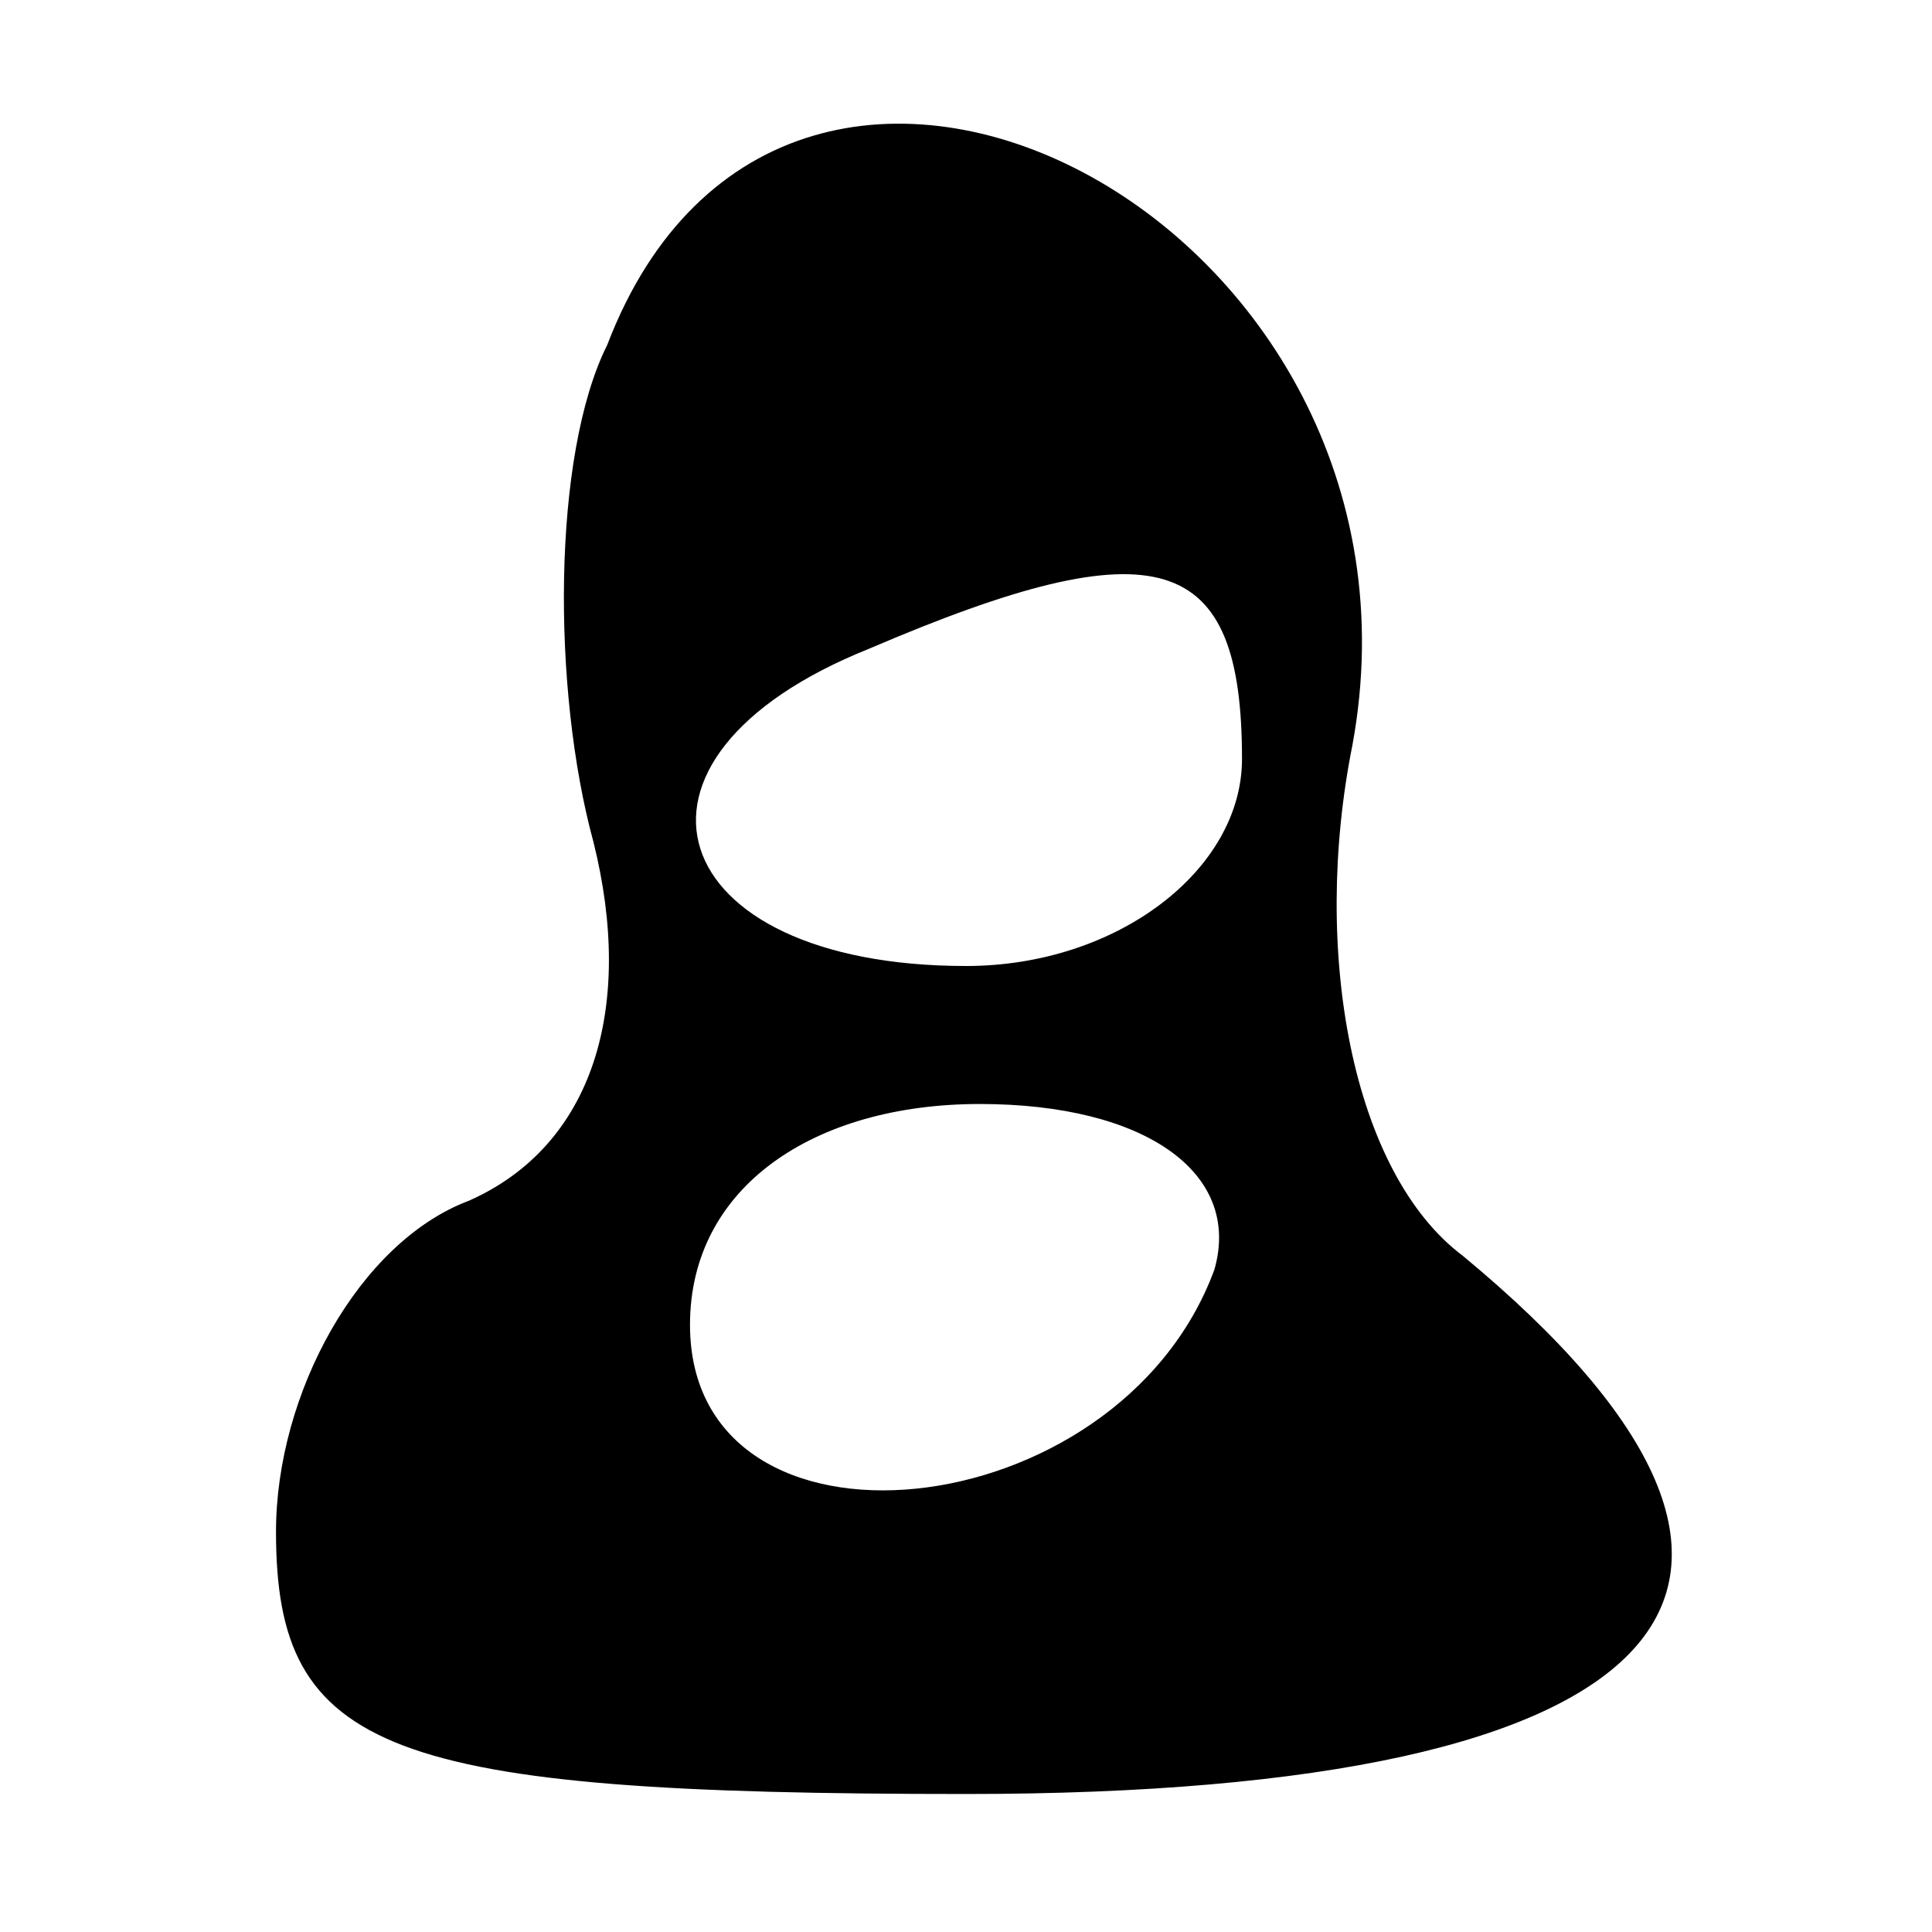
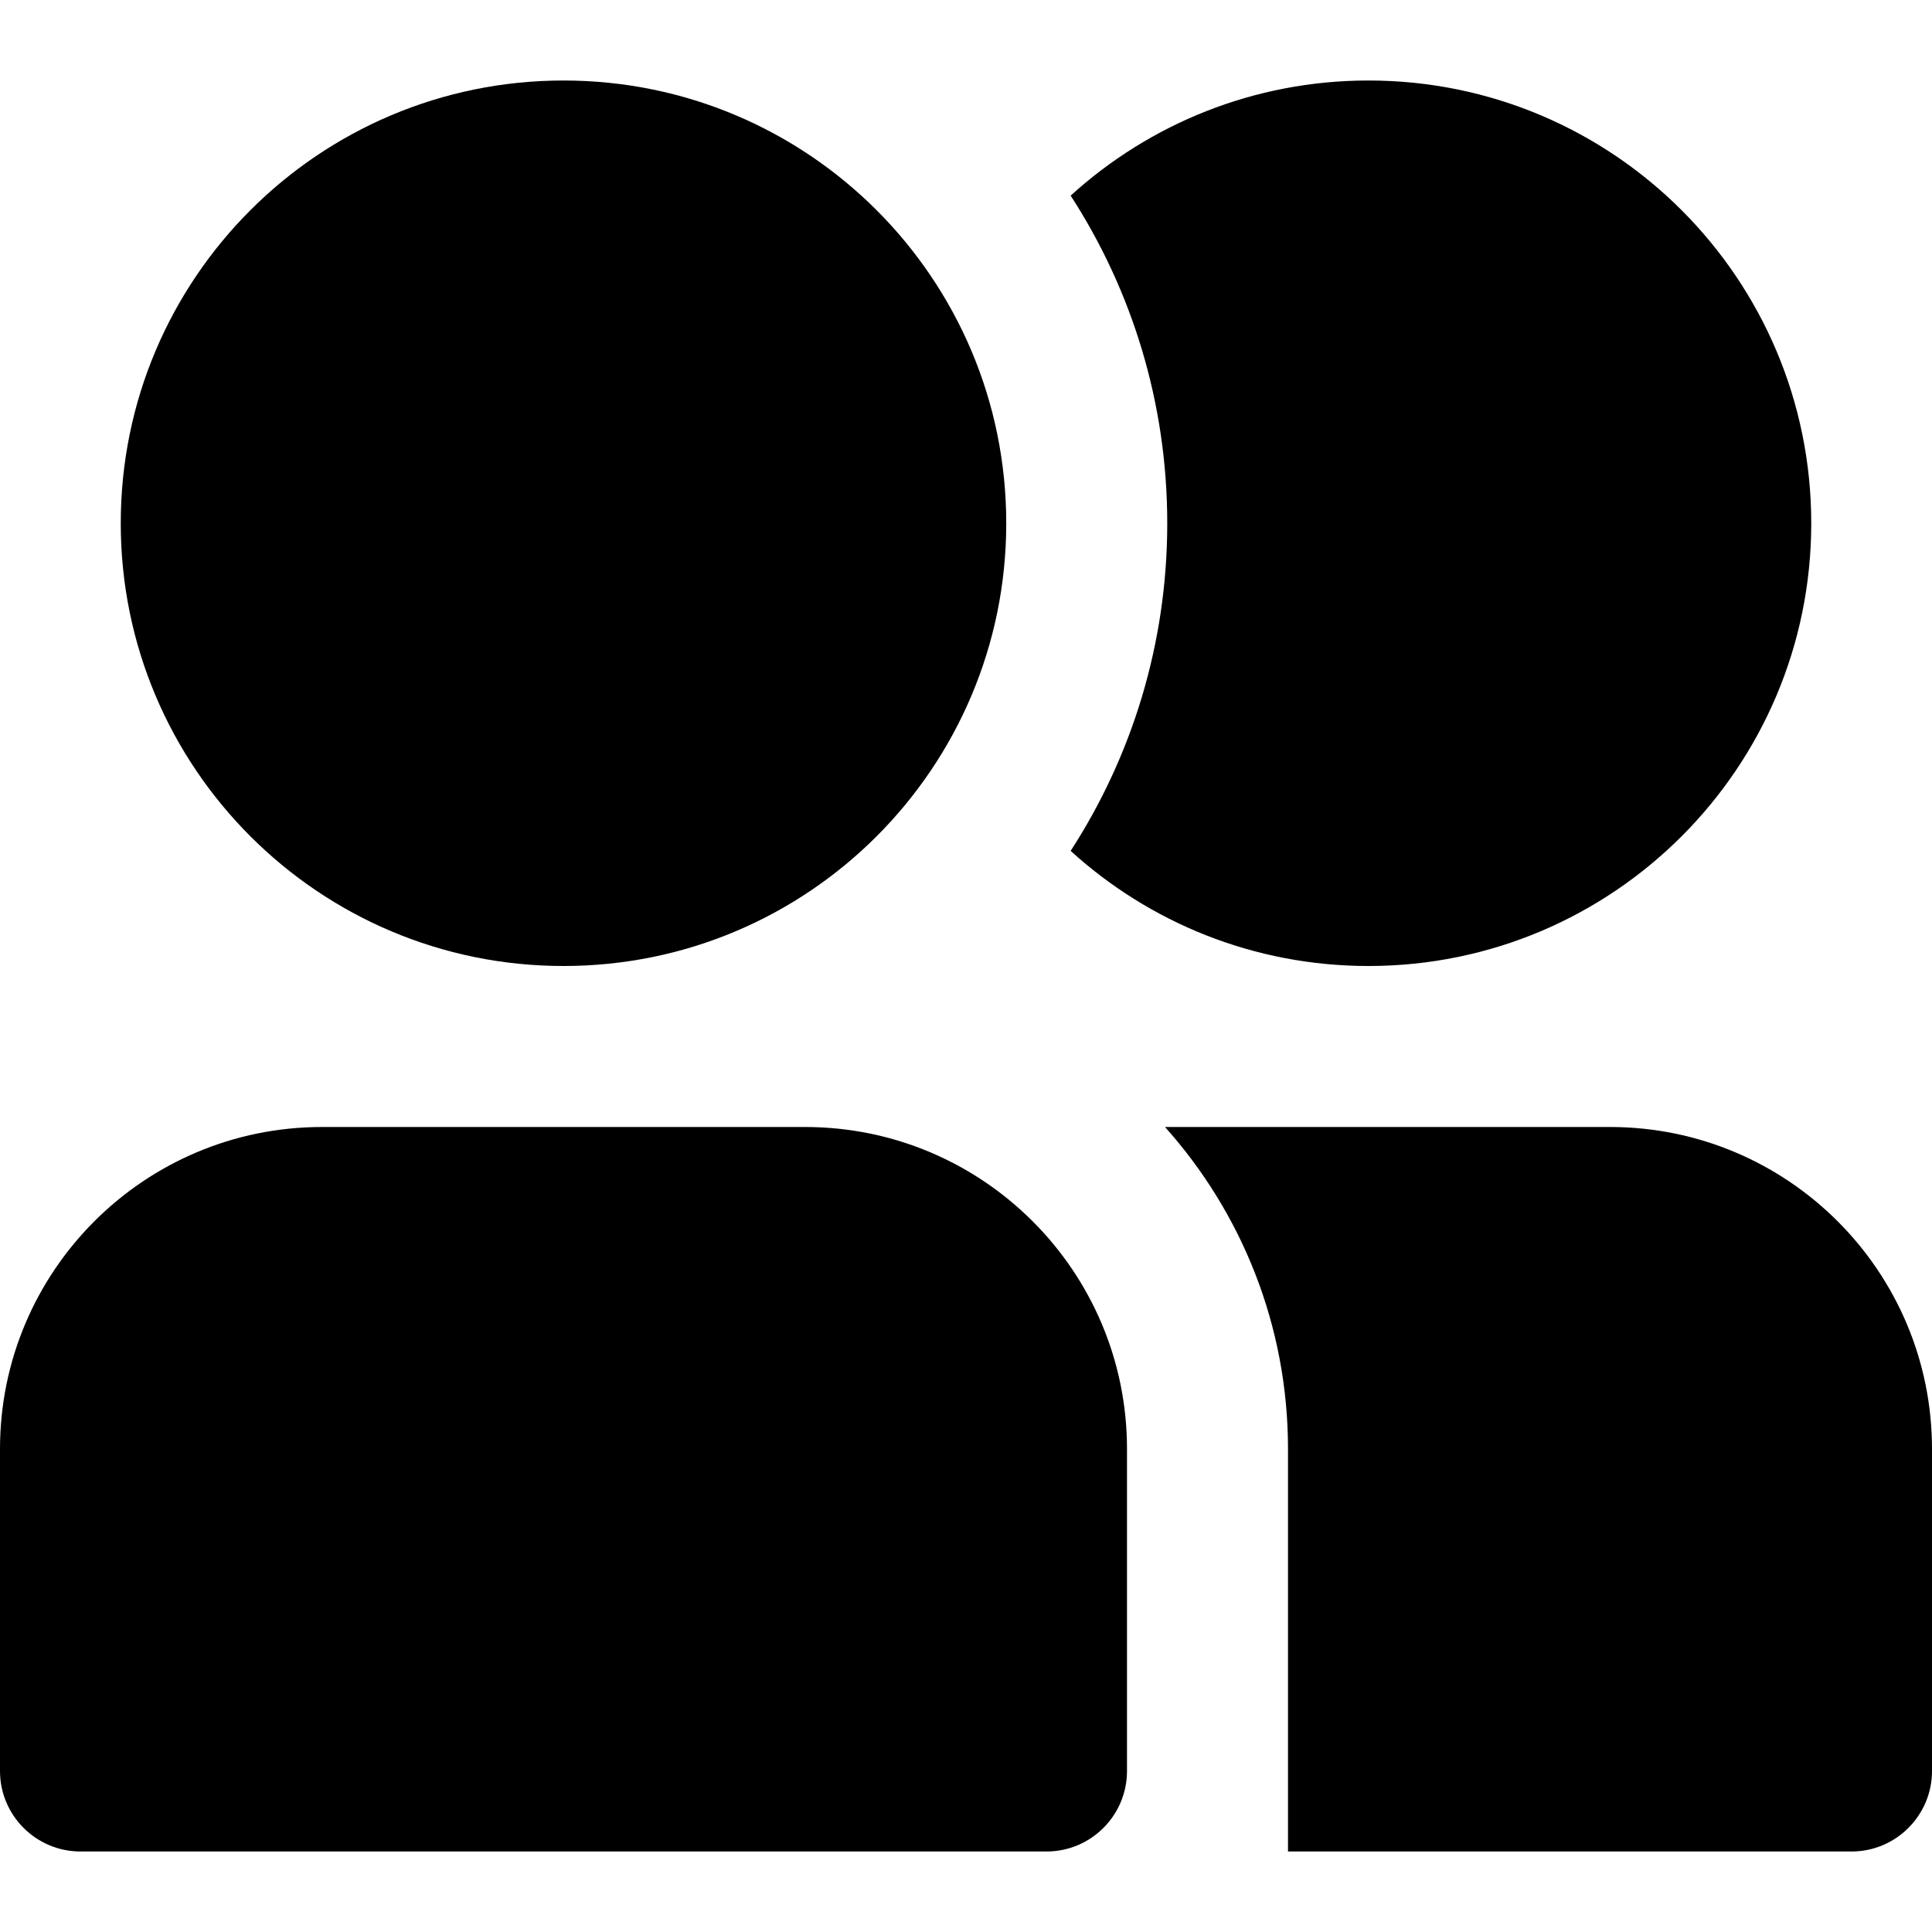
- <svg xmlns="http://www.w3.org/2000/svg" version="1.0" width="14pt" height="14pt" viewBox="0 0 14 14" preserveAspectRatio="xMidYMid meet">
-   <g transform="translate(0,14) scale(0.1,-0.1)" fill="#000000" stroke="none">
-     <path d="M44 115 c-4 -8 -4 -25 -1 -36 3 -12 0 -22 -9 -26 -8 -3 -14 -14 -14 -24 0 -16 8 -19 50 -19 52 0 65 15 36 39 -8 6 -11 22 -8 37 7 38 -41 63 -54 29z m46 -30 c0 -8 -9 -15 -20 -15 -22 0 -27 15 -7 23 21 9 27 7 27 -8z m-2 -37 c-7 -19 -38 -22 -38 -4 0 10 9 16 21 16 12 0 19 -5 17 -12z" />
-   </g>
+ <svg xmlns="http://www.w3.org/2000/svg" width="800px" height="800px" viewBox="0 0 24 24" fill="none">
+   <path d="M1.5 6.5C1.5 3.462 3.962 1 7 1C10.038 1 12.5 3.462 12.5 6.5C12.5 9.538 10.038 12 7 12C3.962 12 1.5 9.538 1.5 6.5Z" fill="#000000" />
+   <path d="M14.5 6.5C14.5 8 14.059 9.398 13.3 10.57C14.277 11.459 15.575 12 17 12C20.038 12 22.5 9.538 22.5 6.5C22.5 3.462 20.038 1 17 1C15.575 1 14.277 1.542 13.3 2.43C14.059 3.602 14.5 5 14.5 6.5Z" fill="#000000" />
+   <path d="M0 18C0 15.791 1.791 14 4 14H10C12.209 14 14 15.791 14 18V22C14 22.552 13.552 23 13 23H1C0.448 23 0 22.552 0 22V18Z" fill="#000000" />
+   <path d="M16 18V23H23C23.552 23 24 22.552 24 22V18C24 15.791 22.209 14 20 14H14.472C15.422 15.062 16 16.463 16 18Z" fill="#000000" />
</svg>
